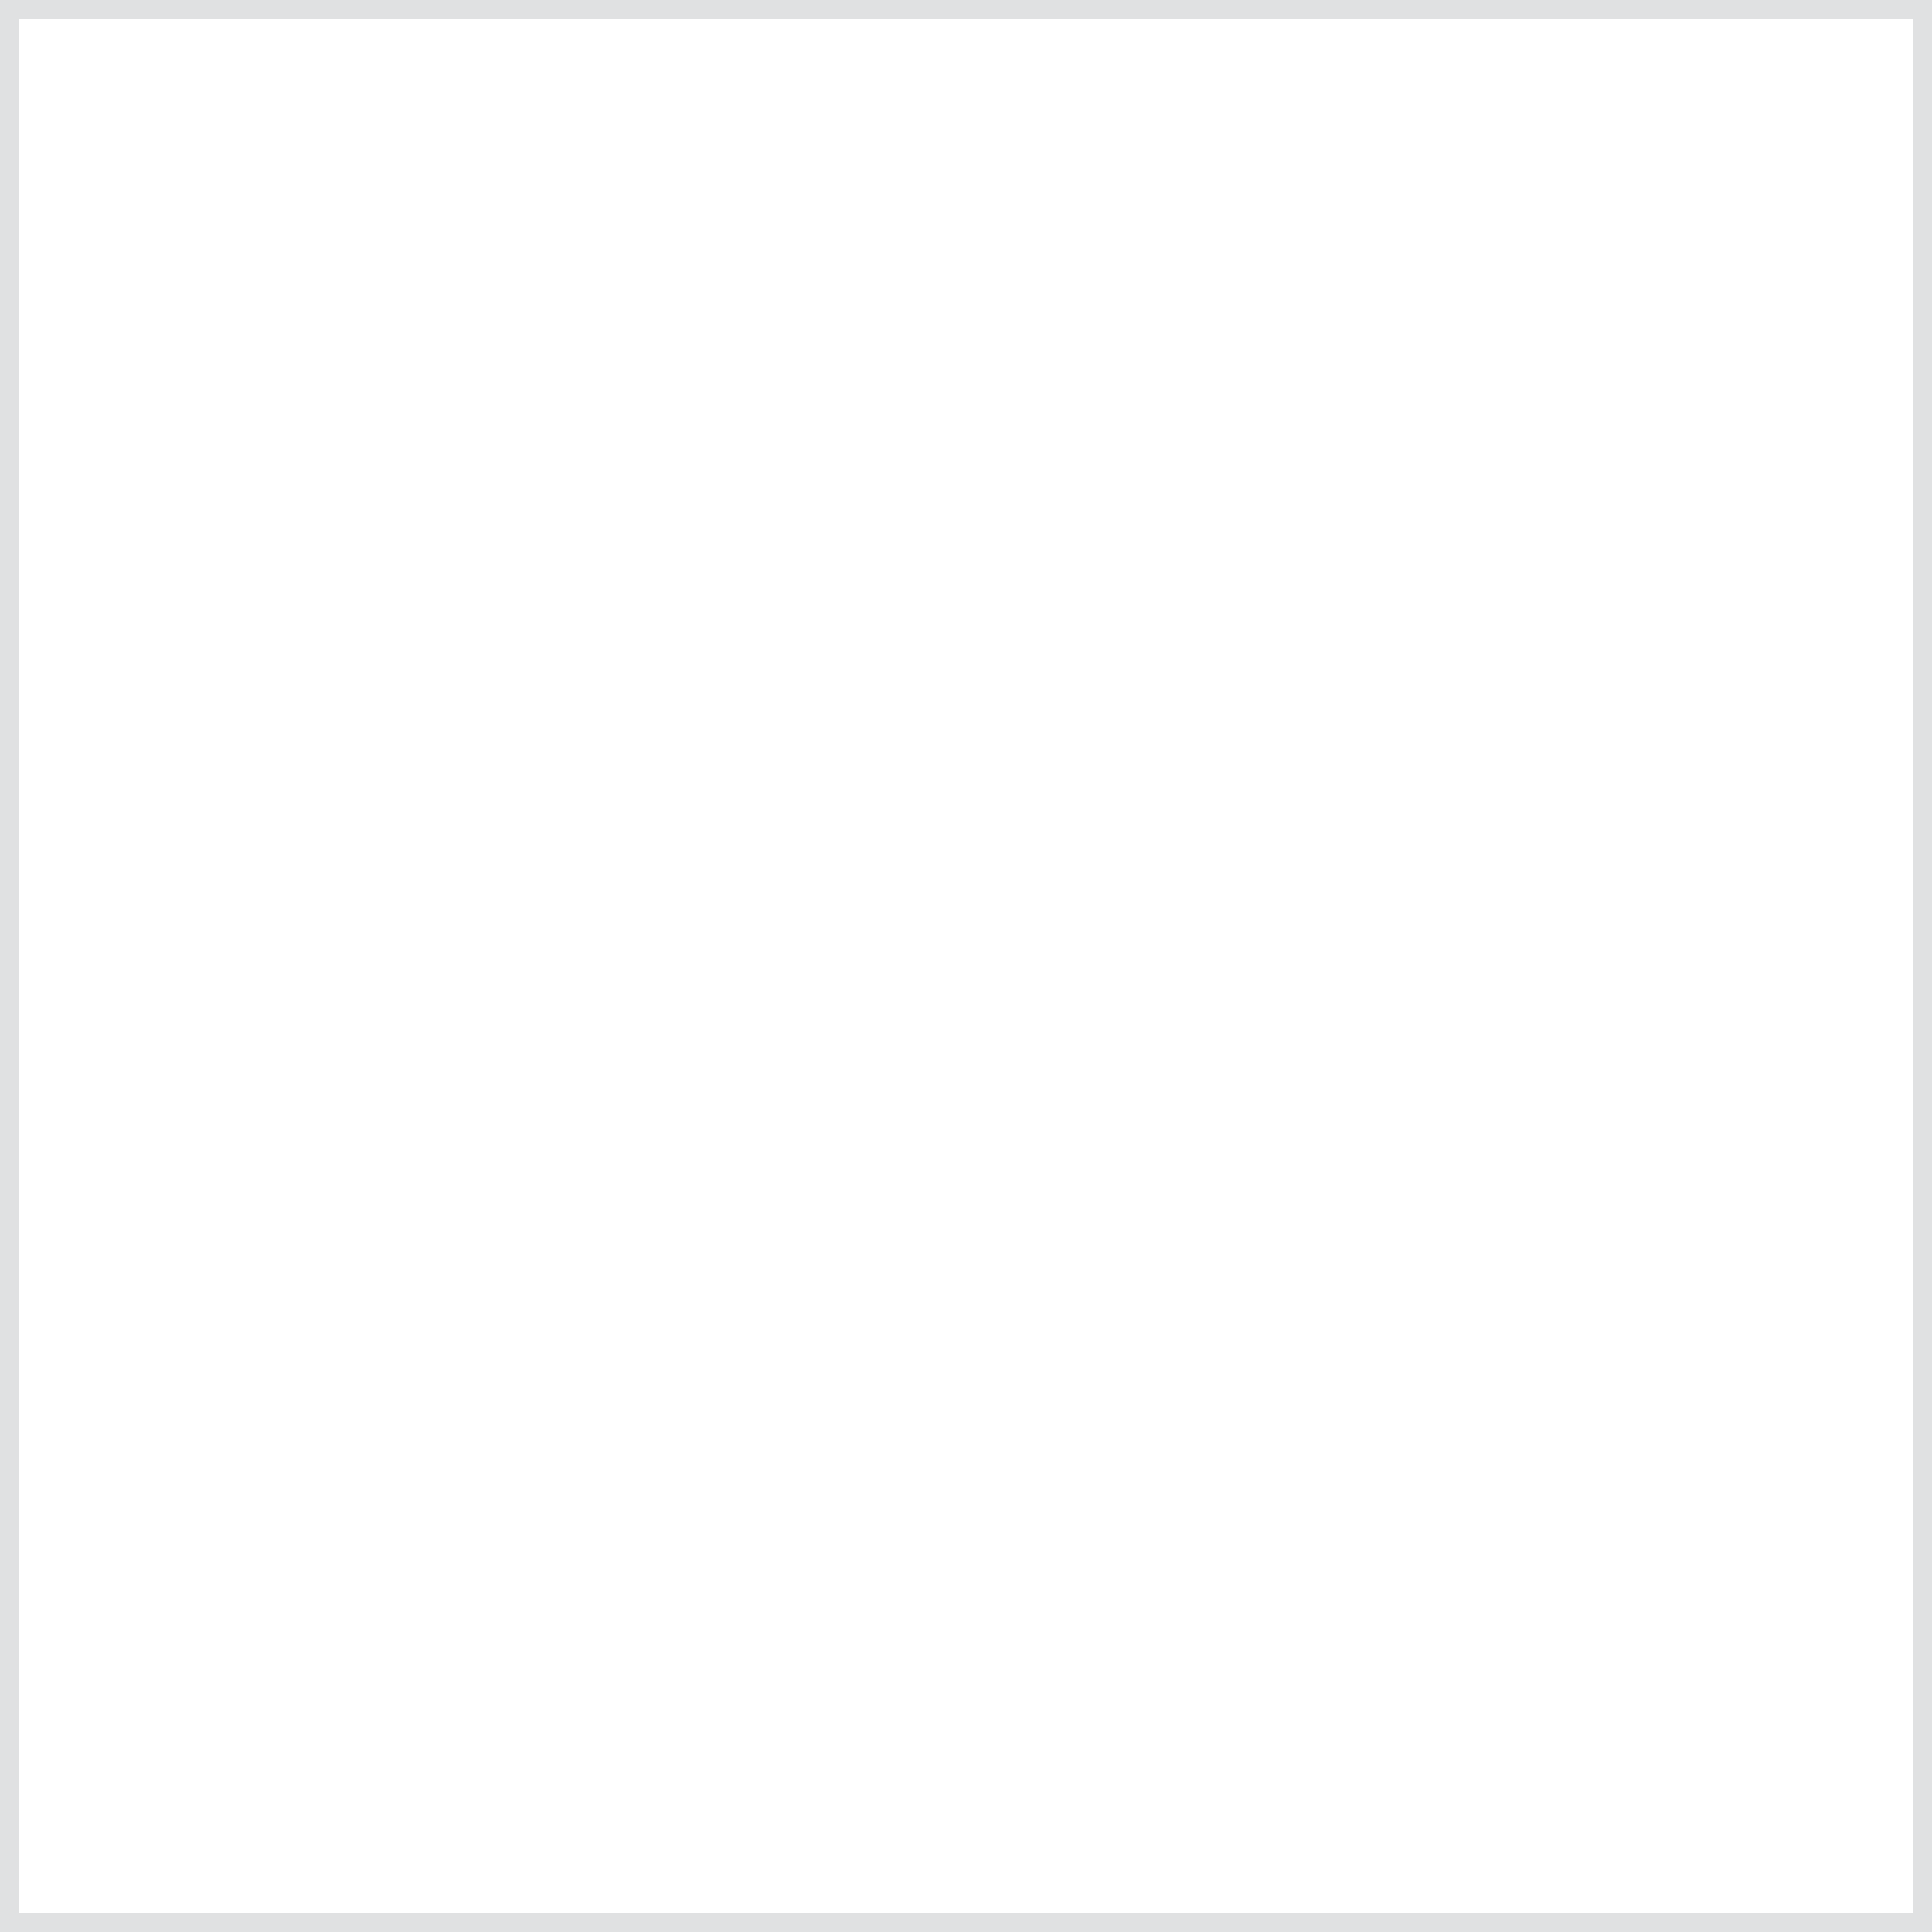
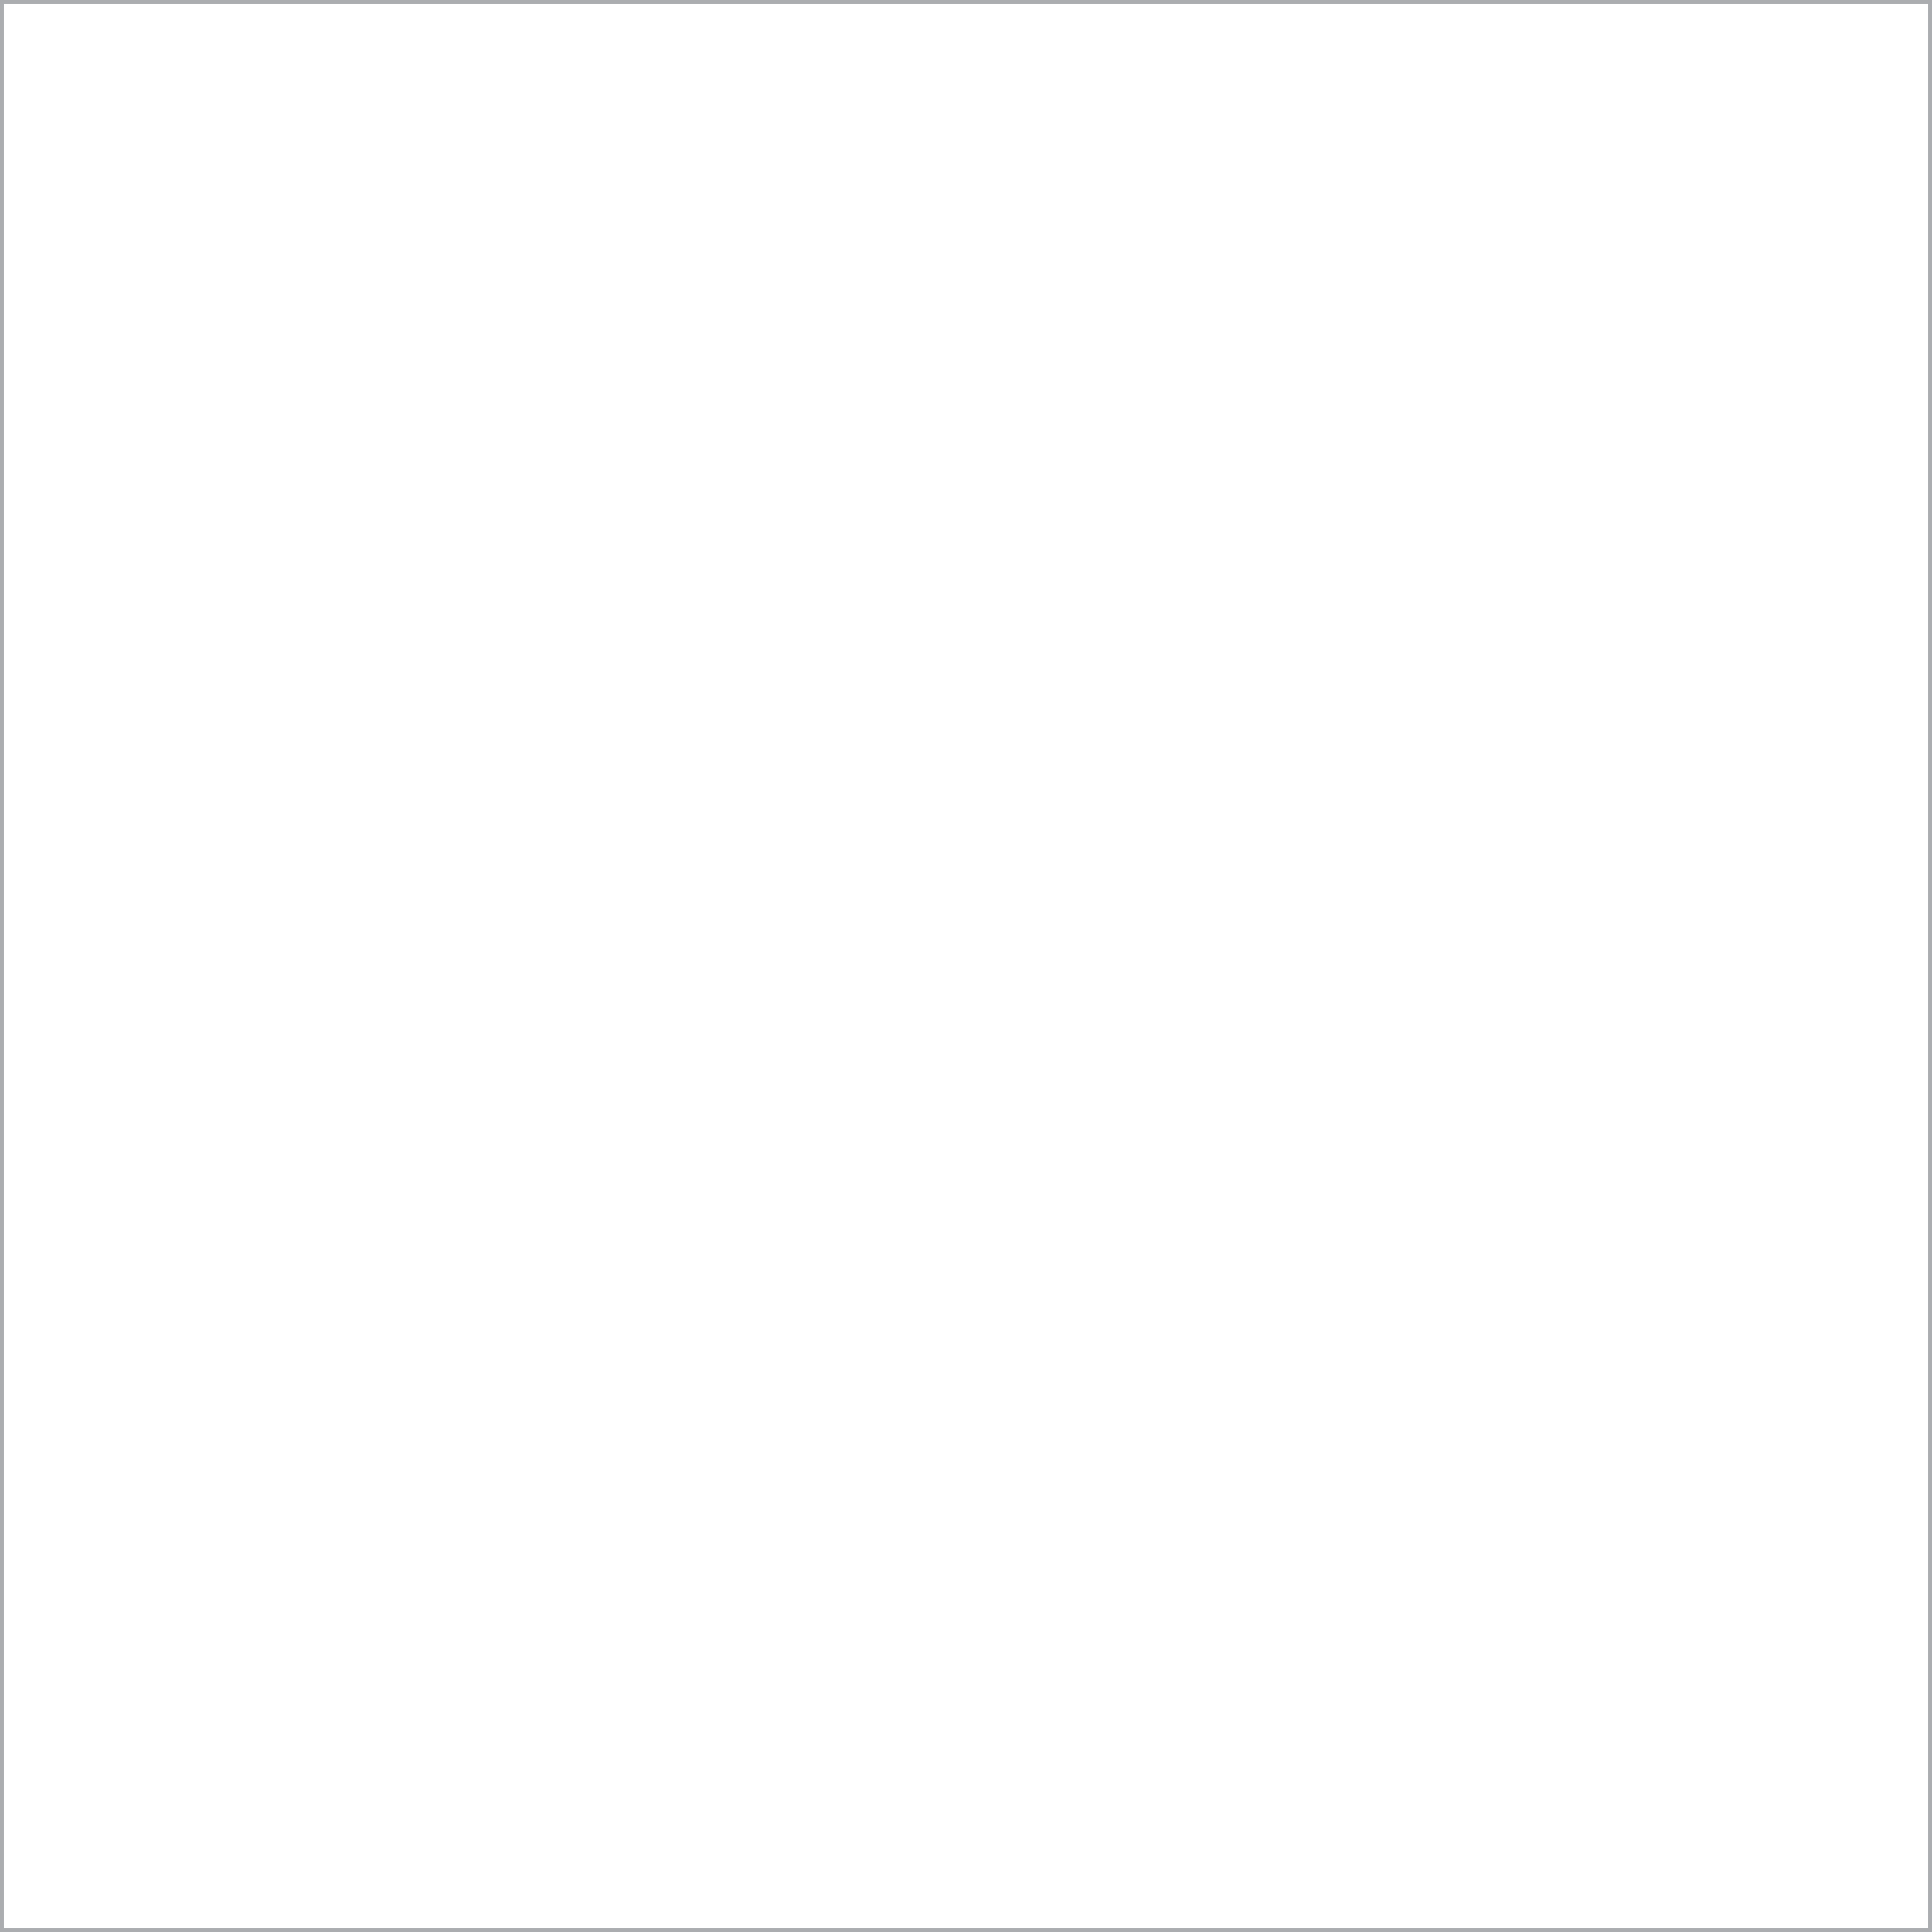
- <svg xmlns="http://www.w3.org/2000/svg" version="1.1" id="Layer_1" x="0px" y="0px" viewBox="0 0 50 50" style="enable-background:new 0 0 50 50;" xml:space="preserve">
+ <svg xmlns="http://www.w3.org/2000/svg" version="1.1" id="Layer_1" x="0px" y="0px" viewBox="0 0 500 500" style="enable-background:new 0 0 500 500;" xml:space="preserve">
  <style type="text/css">
	.st0{opacity:0;fill:none;stroke:#FCD6D5;stroke-width:0.5;stroke-miterlimit:10;}
- 	.st1{fill:none;stroke:#E0E1E2;stroke-miterlimit:10;}
+ 	.st1{fill:none;stroke:#ABADB0;stroke-width:2;stroke-miterlimit:10;}
</style>
-   <line class="st0" x1="10" y1="0" x2="10" y2="50" />
-   <line class="st0" x1="20" y1="0" x2="20" y2="50" />
-   <line class="st0" x1="30" y1="0" x2="30" y2="50" />
-   <line class="st0" x1="40" y1="0" x2="40" y2="50" />
-   <line class="st0" x1="0" y1="40" x2="50" y2="40" />
-   <line class="st0" x1="0" y1="30" x2="50" y2="30" />
-   <line class="st0" x1="0" y1="20" x2="50" y2="20" />
-   <line class="st0" x1="0" y1="10" x2="50" y2="10" />
-   <rect x="0" y="0" class="st1" width="50" height="50" />
+   <line class="st0" x1="100" y1="0" x2="100" y2="500" />
+   <line class="st0" x1="200" y1="0" x2="200" y2="500" />
+   <line class="st0" x1="300" y1="0" x2="300" y2="500" />
+   <line class="st0" x1="400" y1="0" x2="400" y2="500" />
+   <line class="st0" x1="0" y1="400" x2="500" y2="400" />
+   <line class="st0" x1="0" y1="300" x2="500" y2="300" />
+   <line class="st0" x1="0" y1="200" x2="500" y2="200" />
+   <line class="st0" x1="0" y1="100" x2="500" y2="100" />
+   <rect x="0" y="0" class="st1" width="500" height="500" />
</svg>
